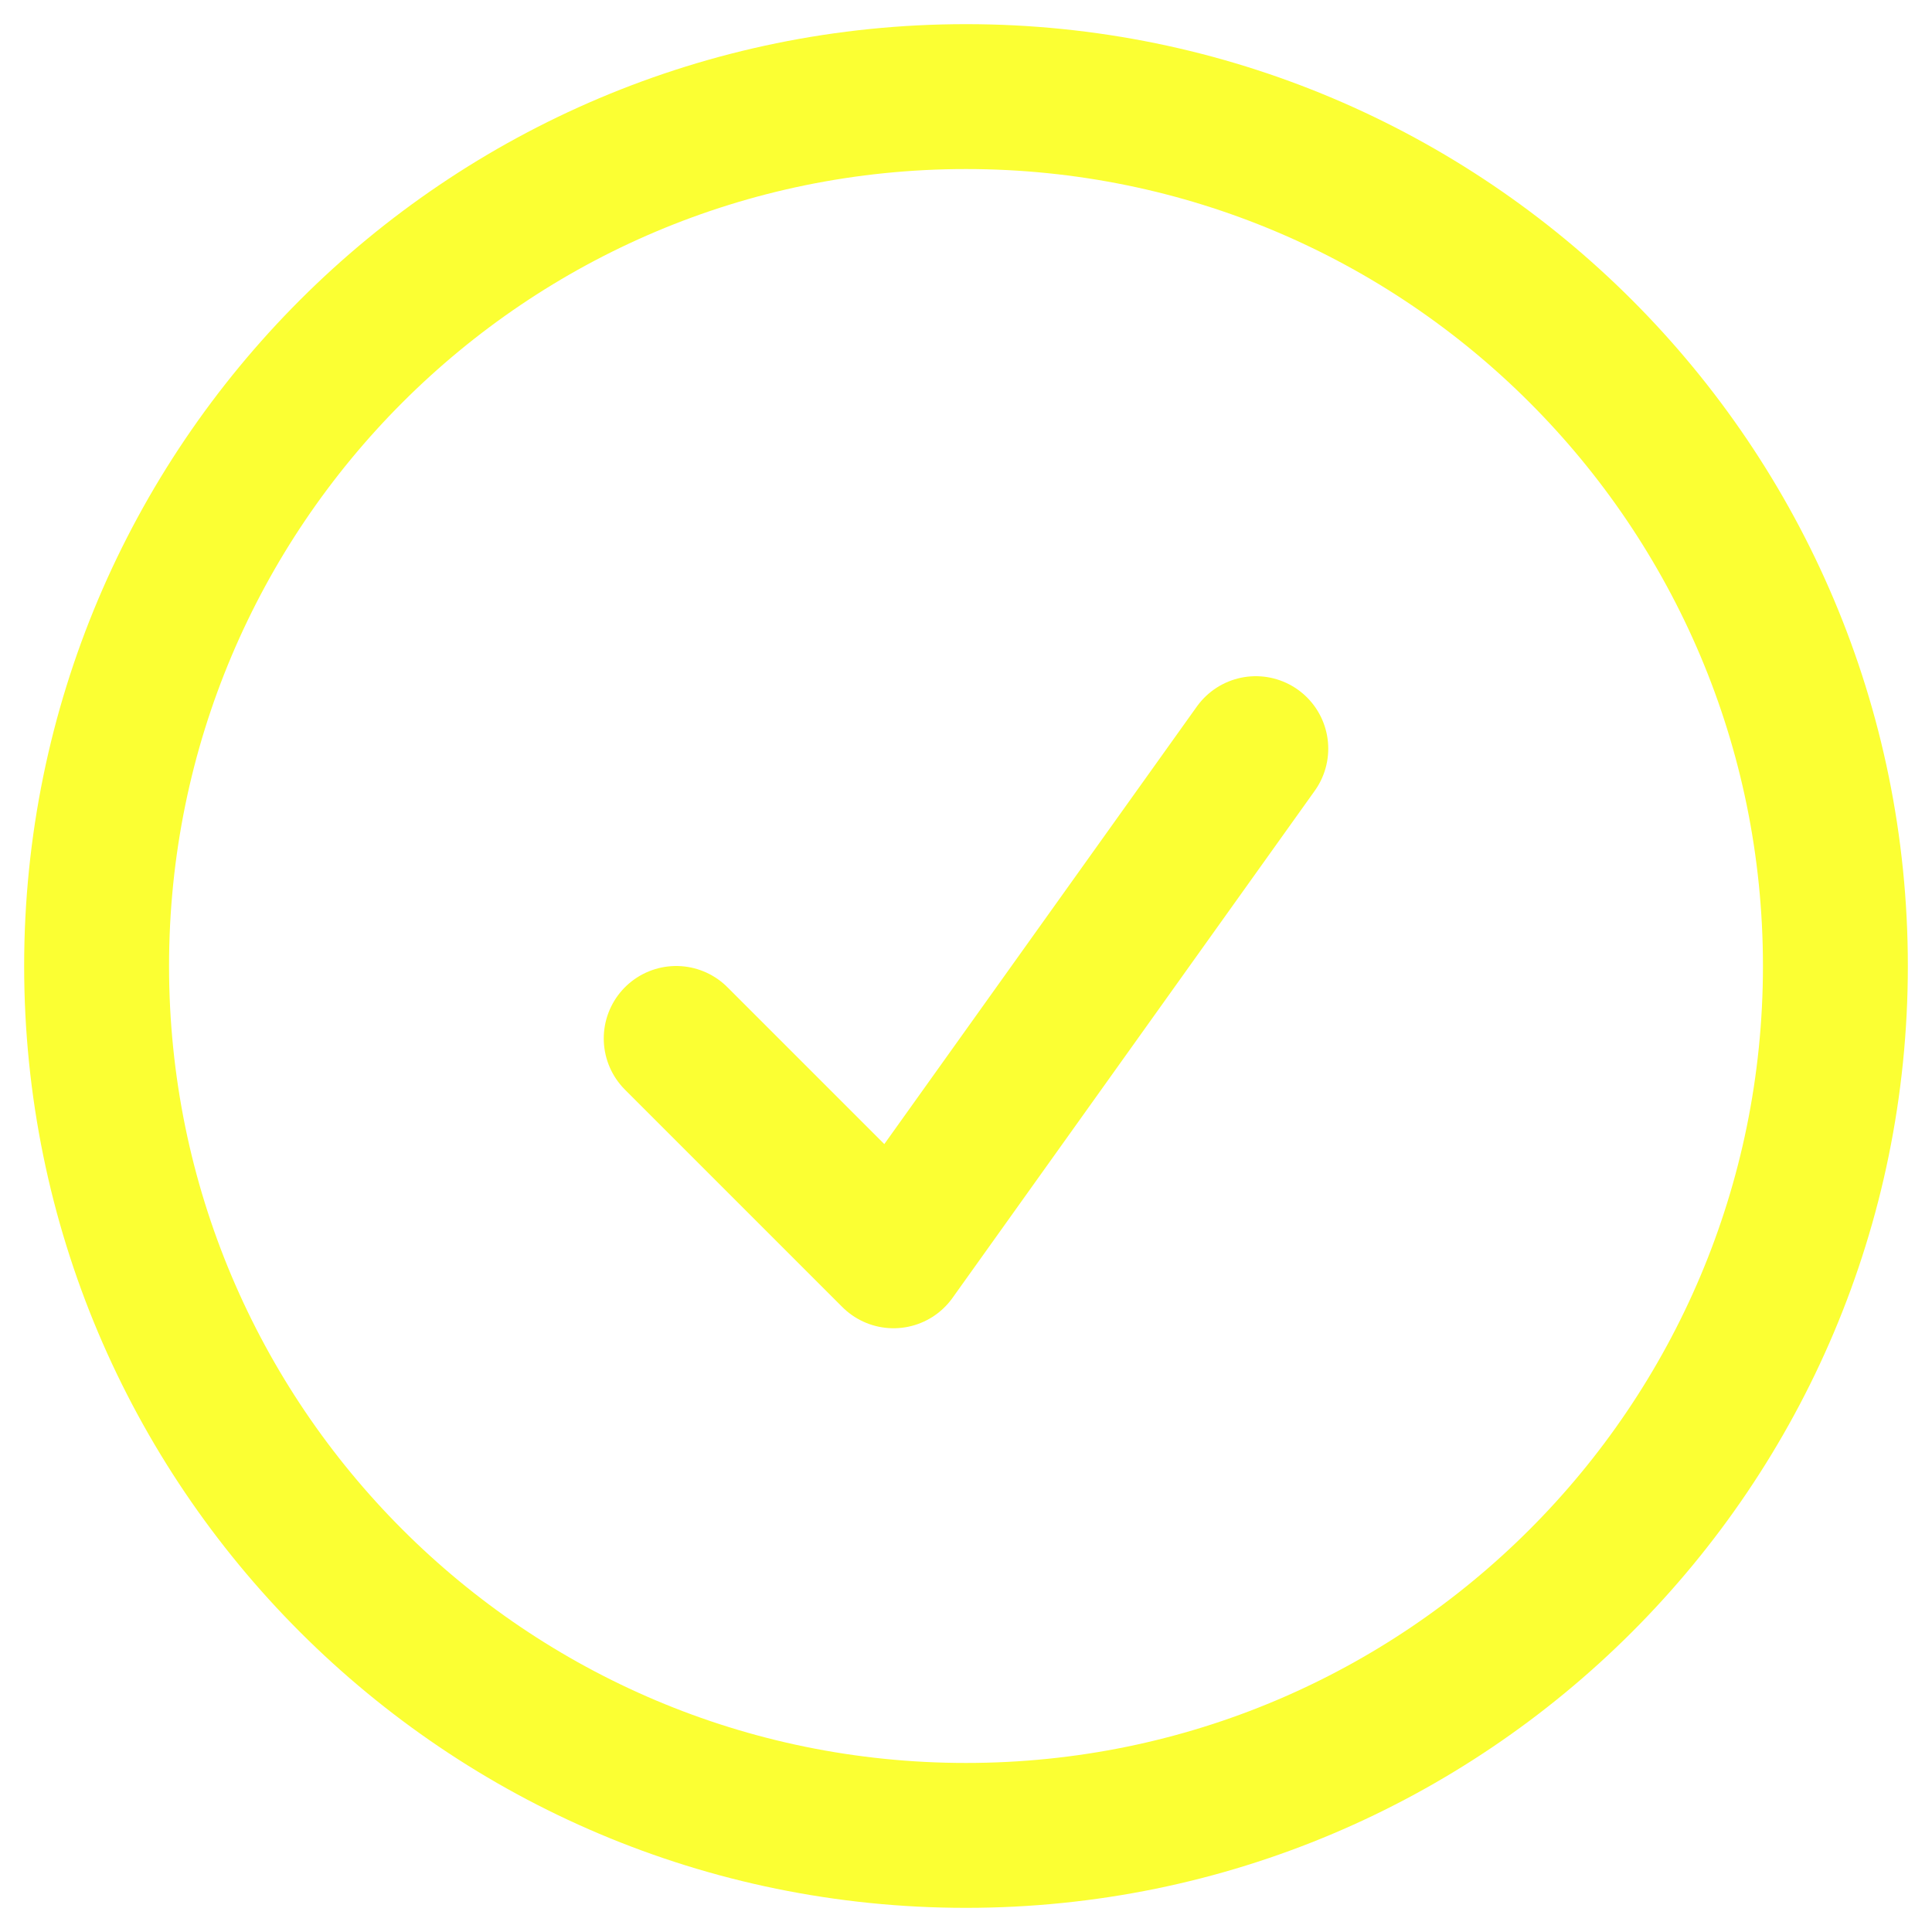
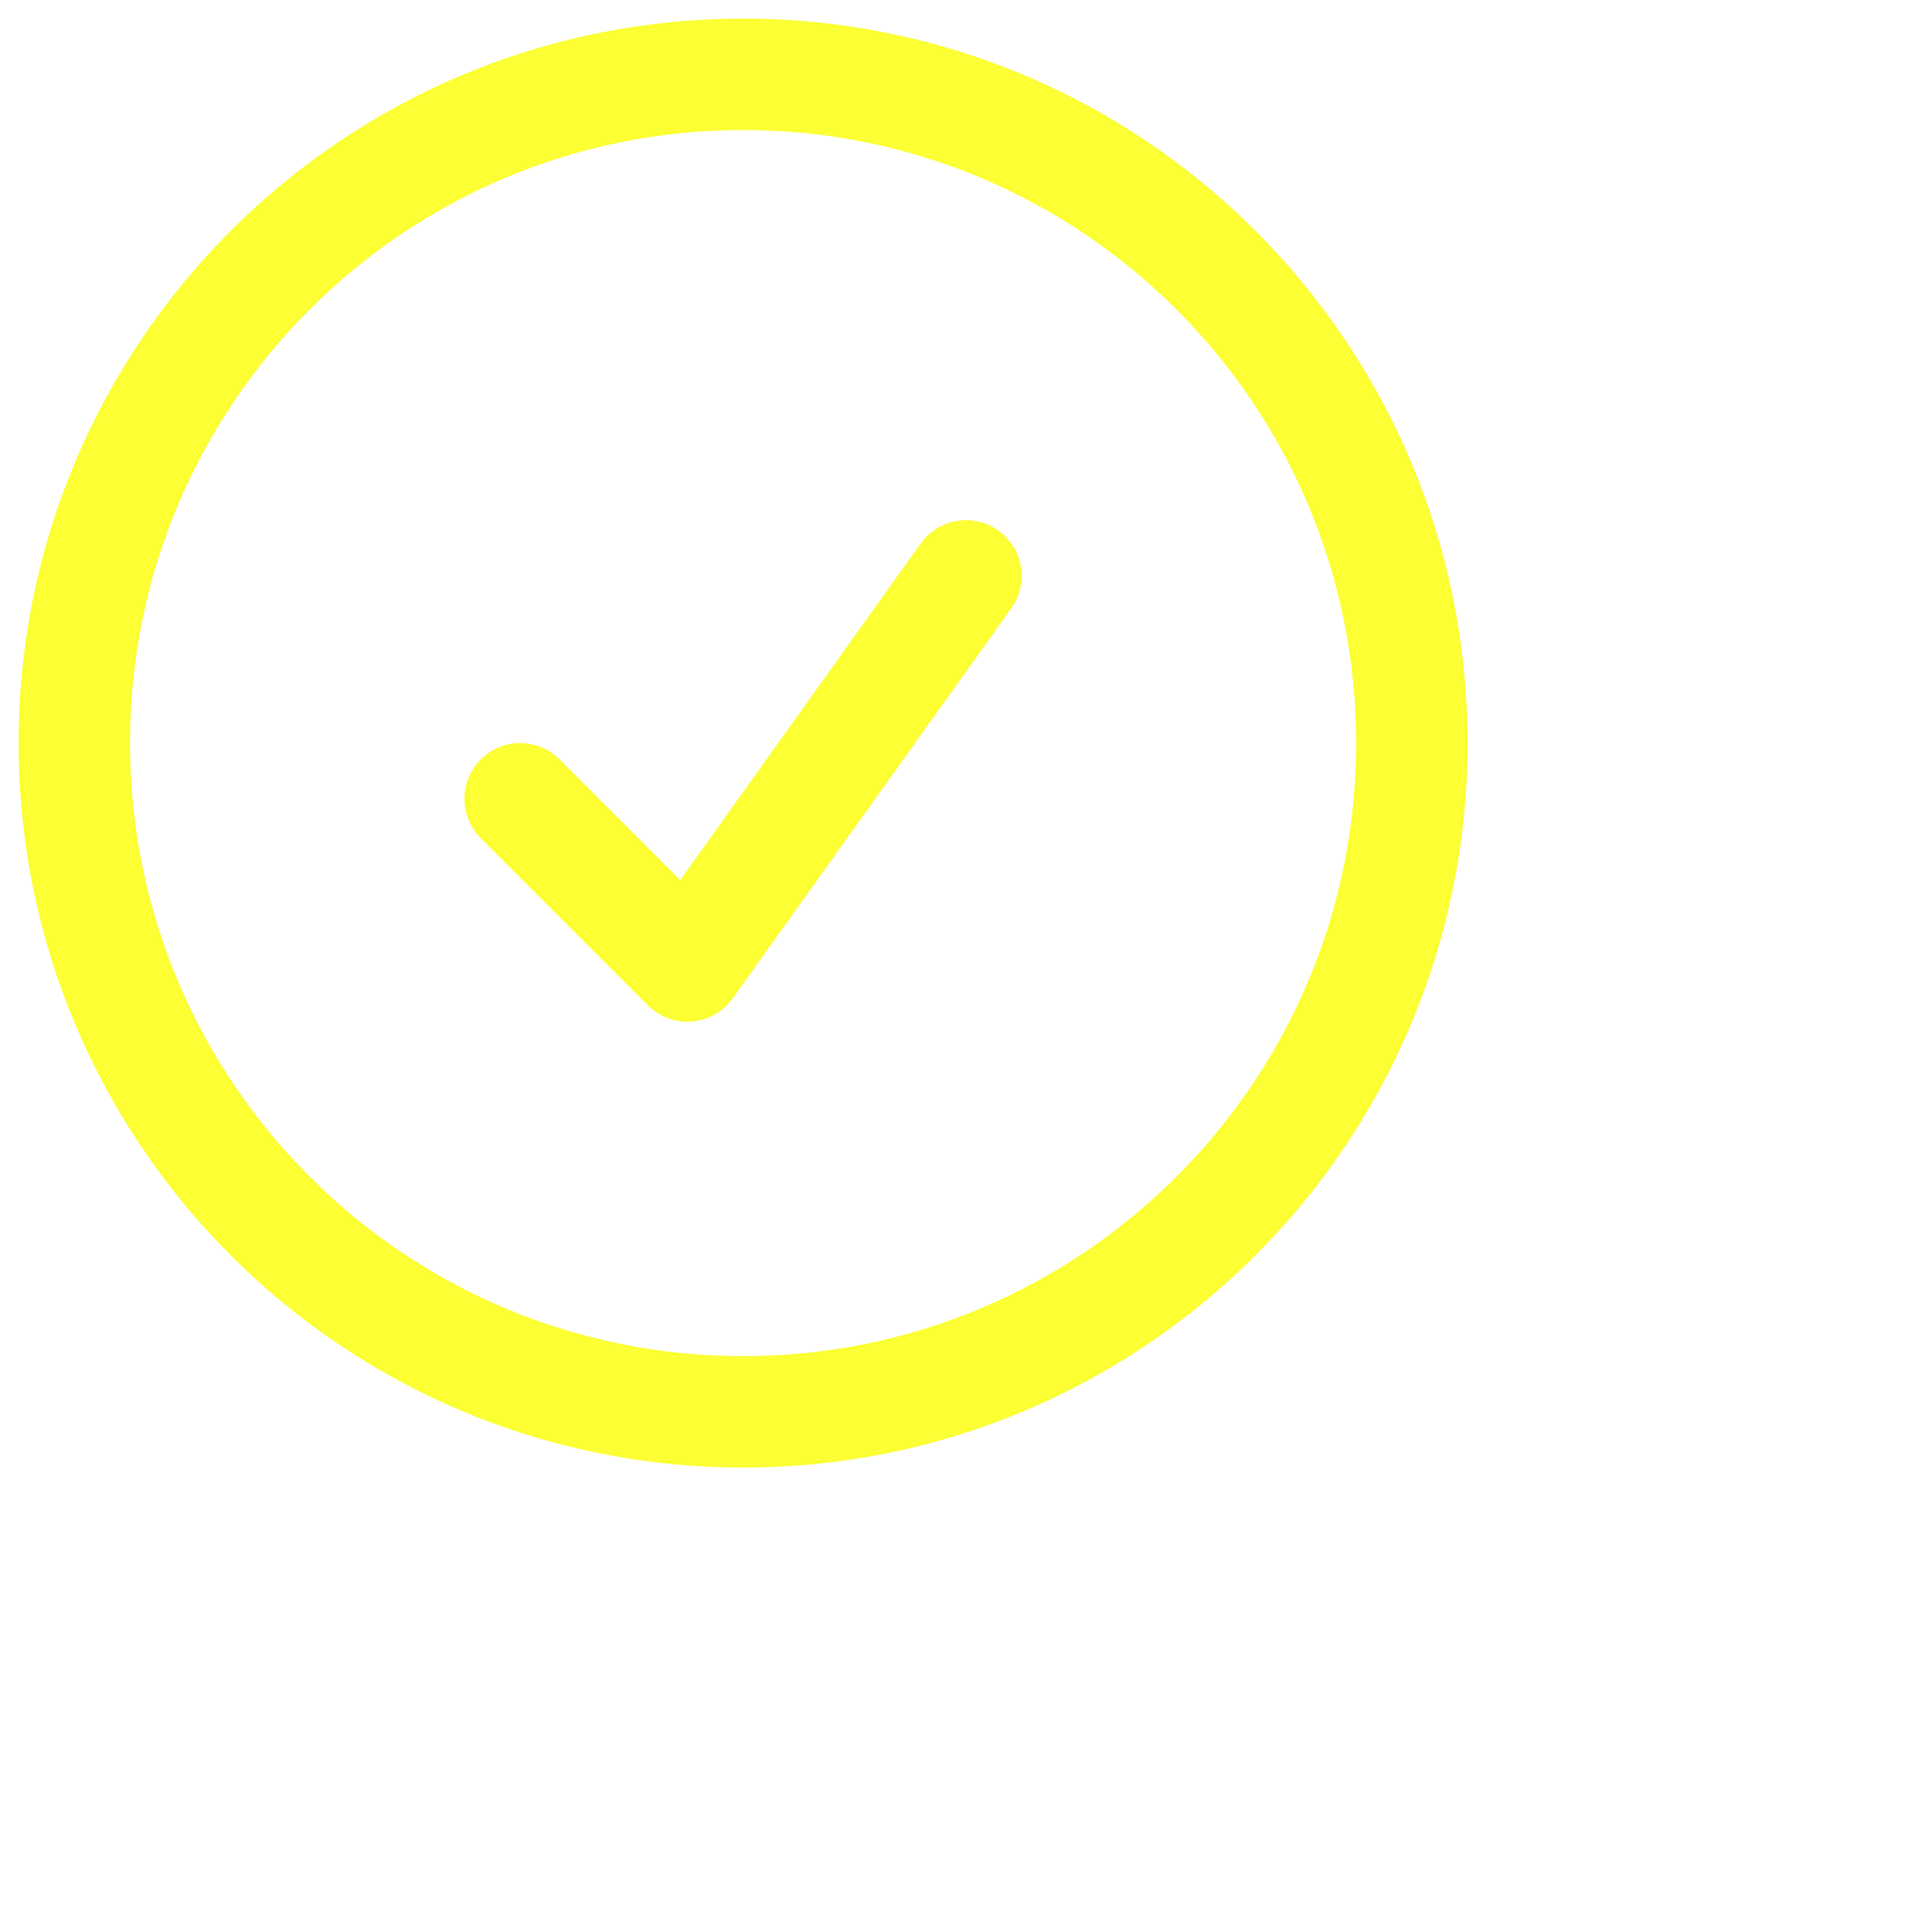
- <svg xmlns="http://www.w3.org/2000/svg" width="20" height="20" viewBox="0 0 20 20" fill="none">
+ <svg xmlns="http://www.w3.org/2000/svg" width="26" height="26" viewBox="0 0 26 26" fill="none">
  <path d="M7 10.75L9.25 13L13 7.75M19 10C19 14.971 14.971 19 10 19C5.029 19 1 14.971 1 10C1 5.029 5.029 1 10 1C14.971 1 19 5.029 19 10Z" stroke="#FBFF33" stroke-width="1.5" stroke-linecap="round" stroke-linejoin="round" />
</svg>
